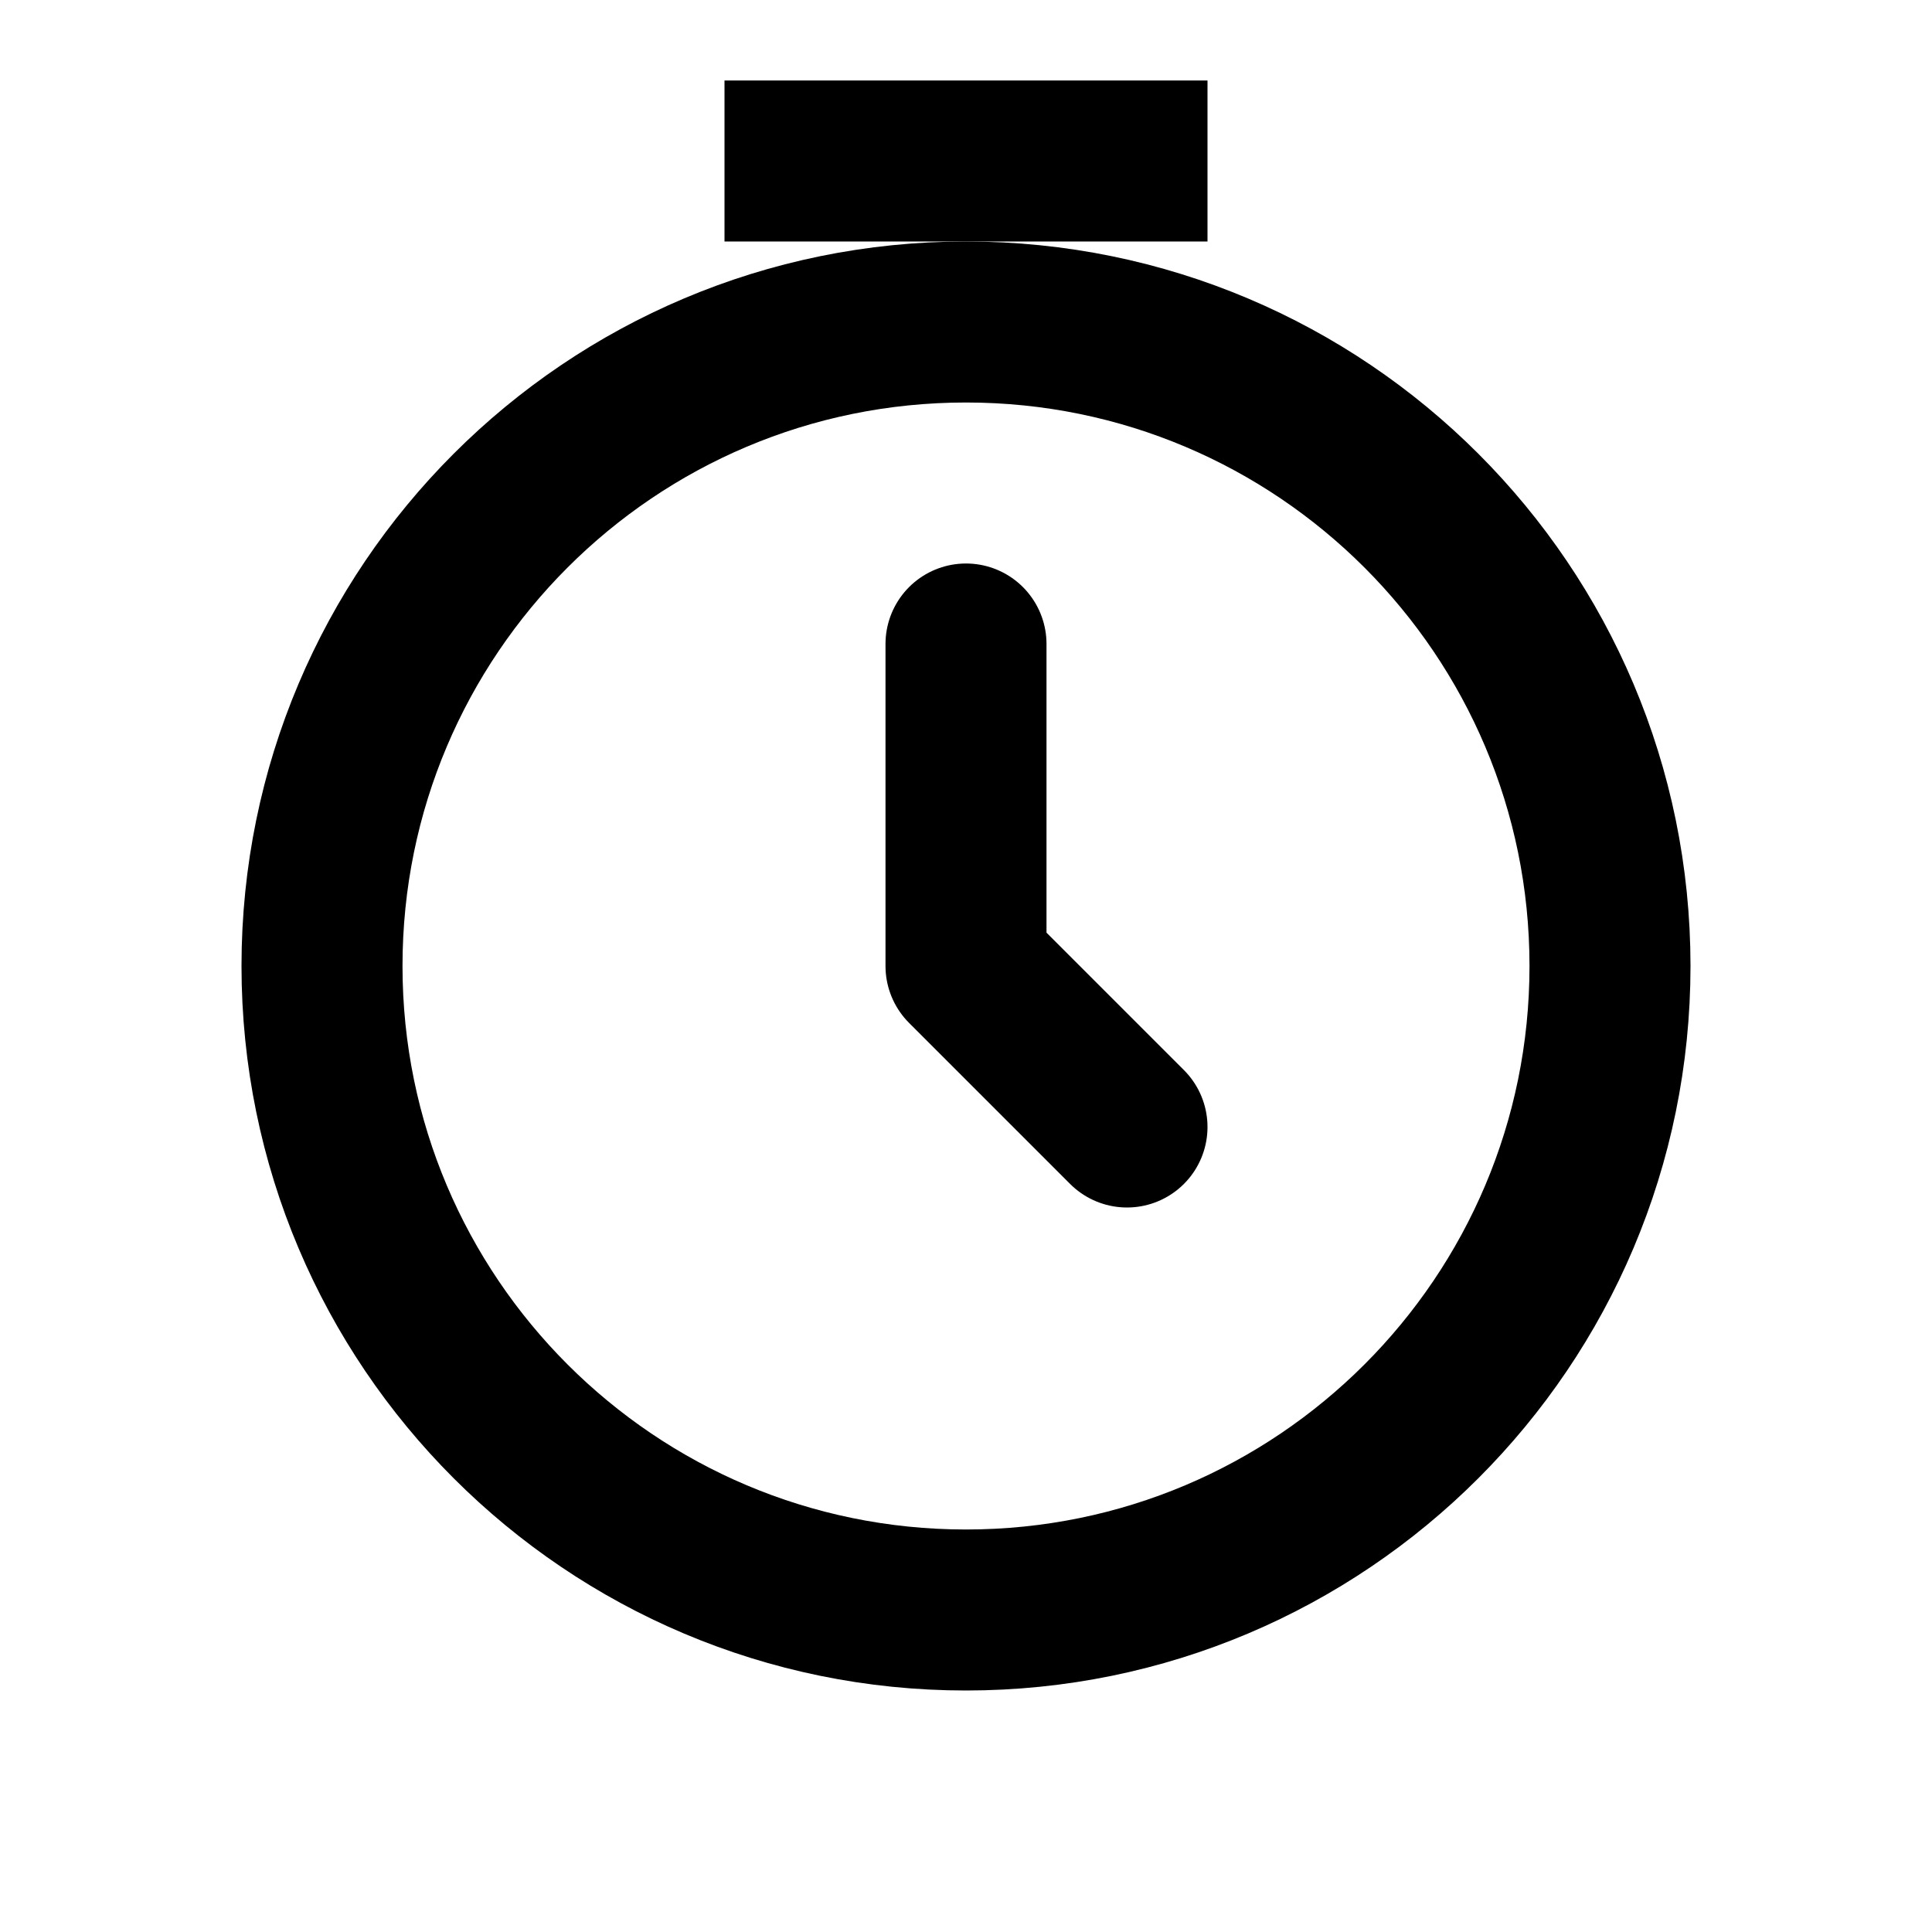
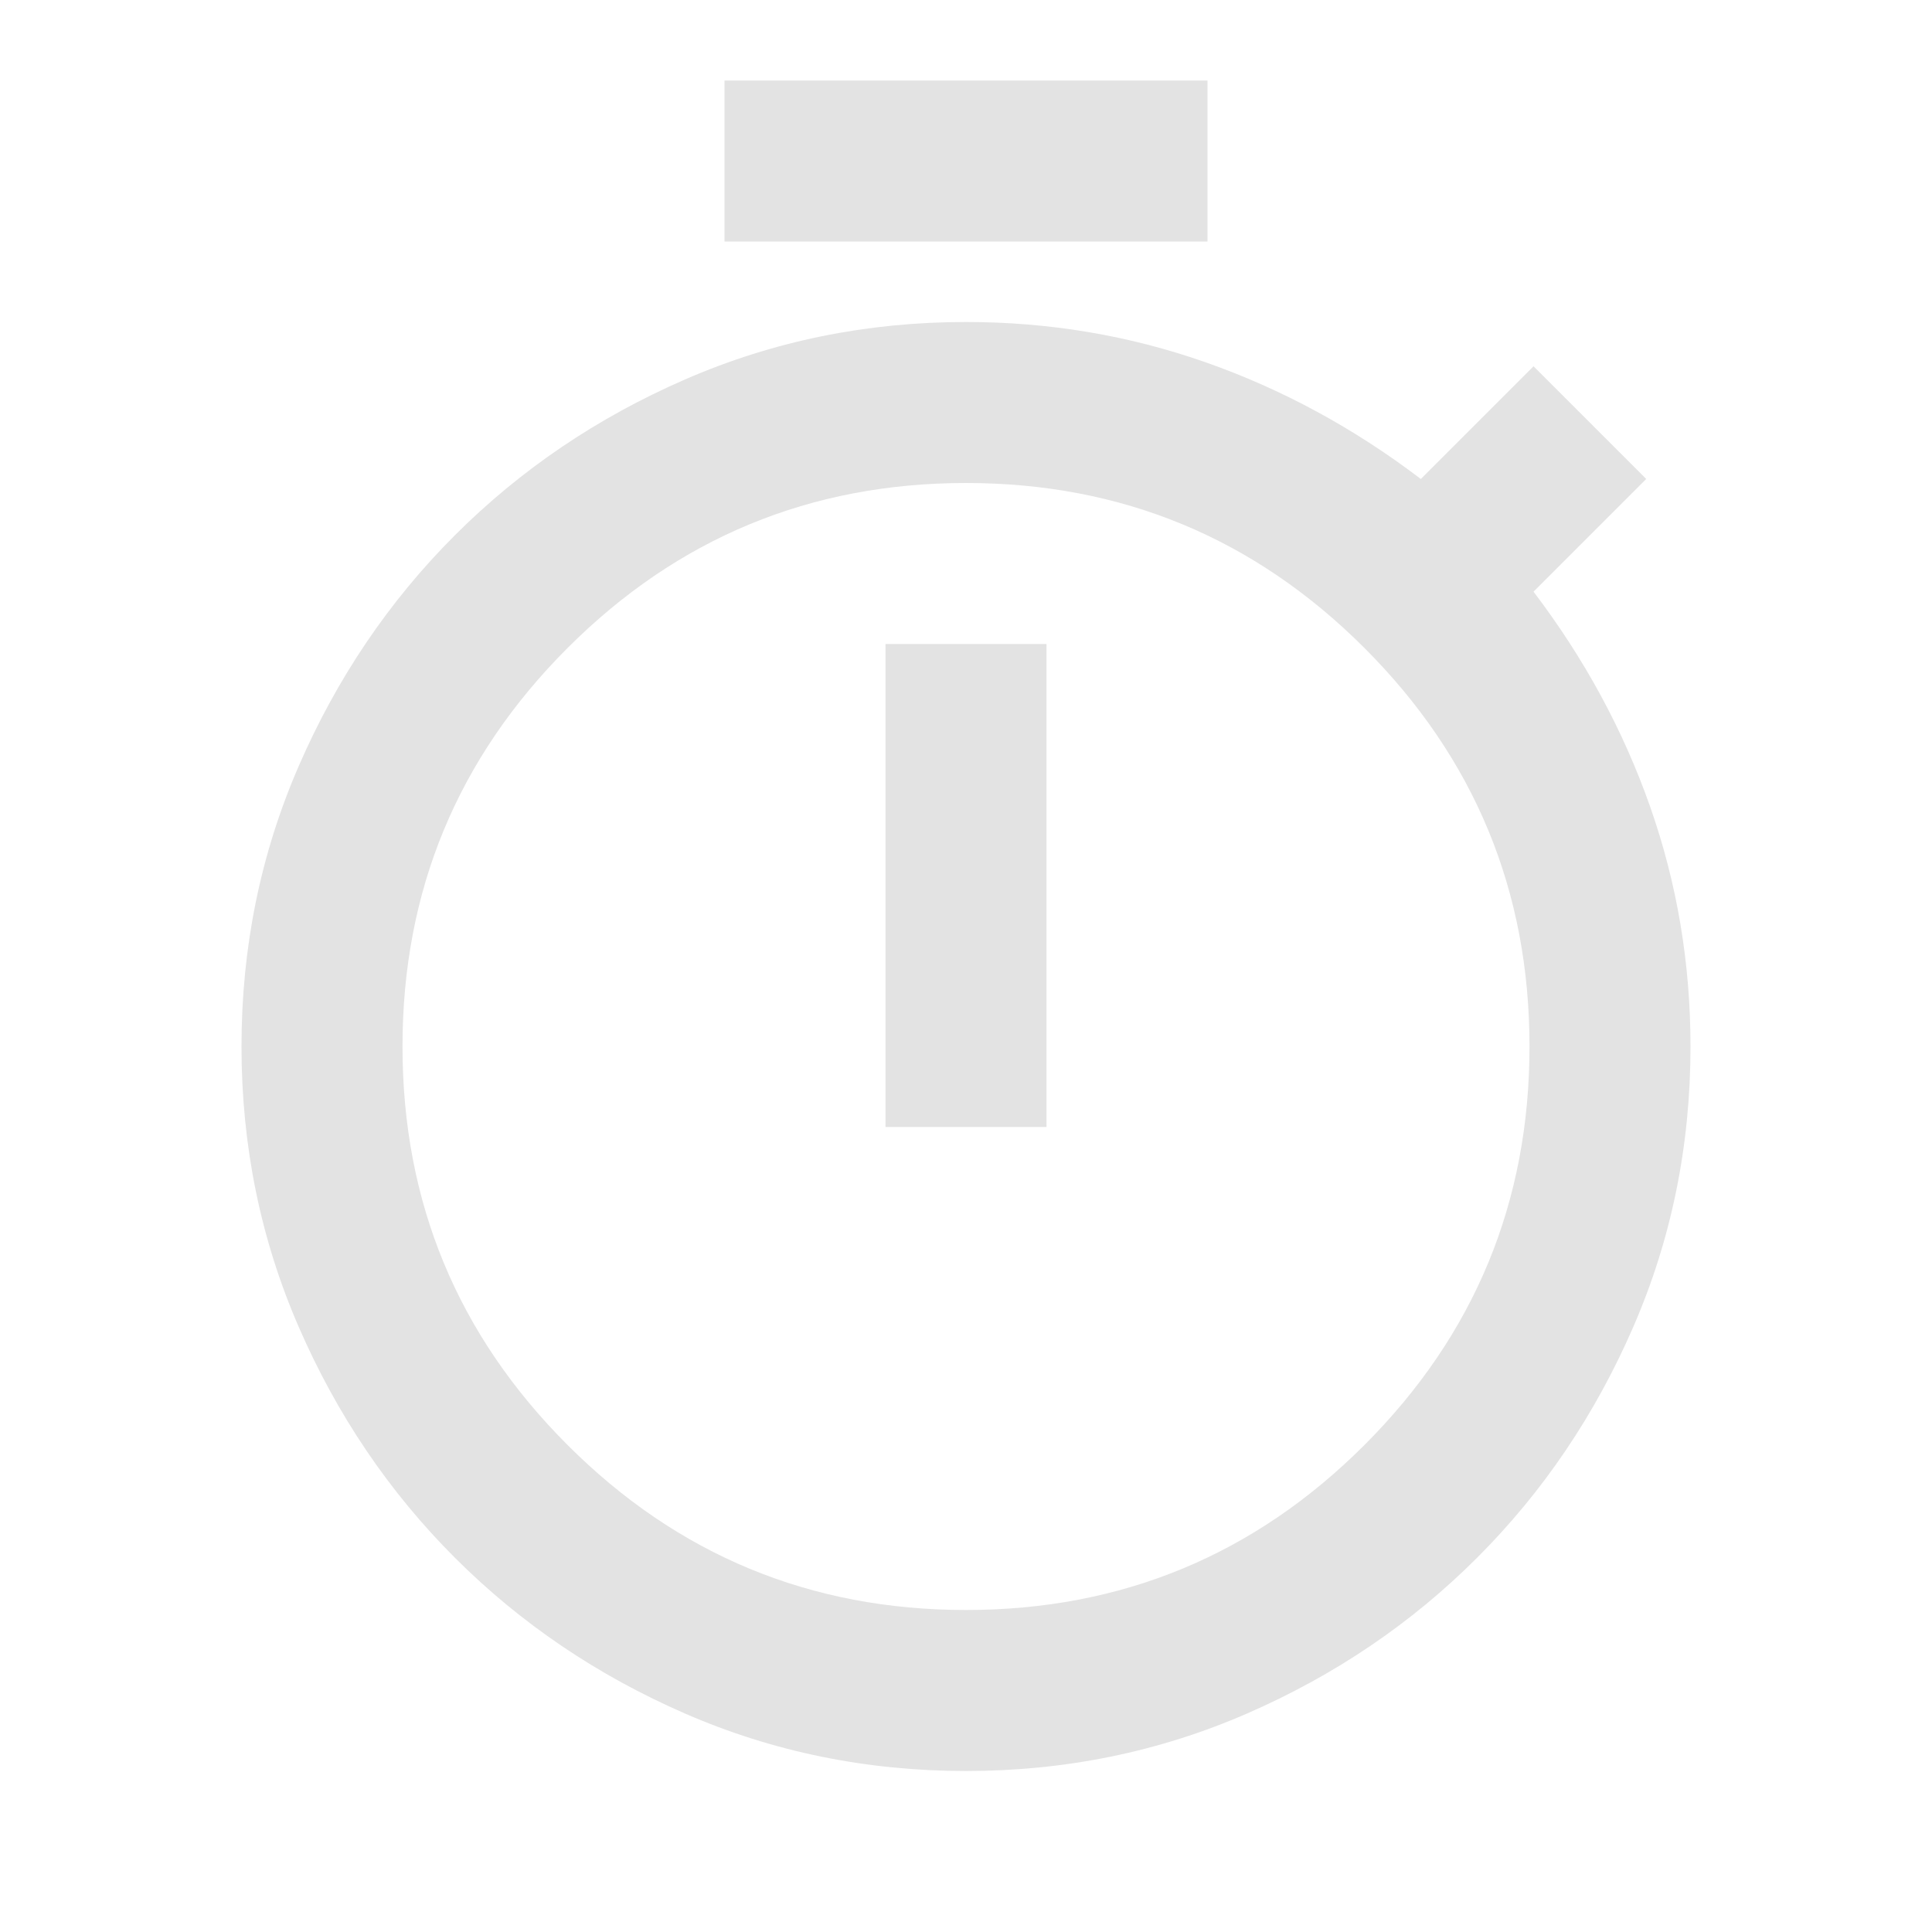
- <svg xmlns="http://www.w3.org/2000/svg" viewBox="0 0 24 24" fill="none" stroke="currentColor" stroke-width="2">
-   <circle cx="12" cy="12" r="8" />
-   <path stroke-linecap="round" stroke-linejoin="round" d="M12 8v4l2 2" />
-   <path d="M9 2h6" />
+ <svg xmlns="http://www.w3.org/2000/svg" height="24px" viewBox="0 -960 960 960" width="24px" fill="#e3e3e3">
+   <path d="M360-840v-80h240v80H360Zm80 440h80v-240h-80v240Zm40 320q-74 0-139.5-28.5T226-186q-49-49-77.5-114.5T120-440q0-74 28.5-139.5T226-694q49-49 114.5-77.5T480-800q62 0 119 20t107 58l56-56 56 56-56 56q38 50 58 107t20 119q0 74-28.5 139.5T734-186q-49 49-114.5 77.5T480-80Zm0-80q116 0 198-82t82-198q0-116-82-198t-198-82q-116 0-198 82t-82 198q0 116 82 198t198 82Zm0-280Z" />
</svg>
